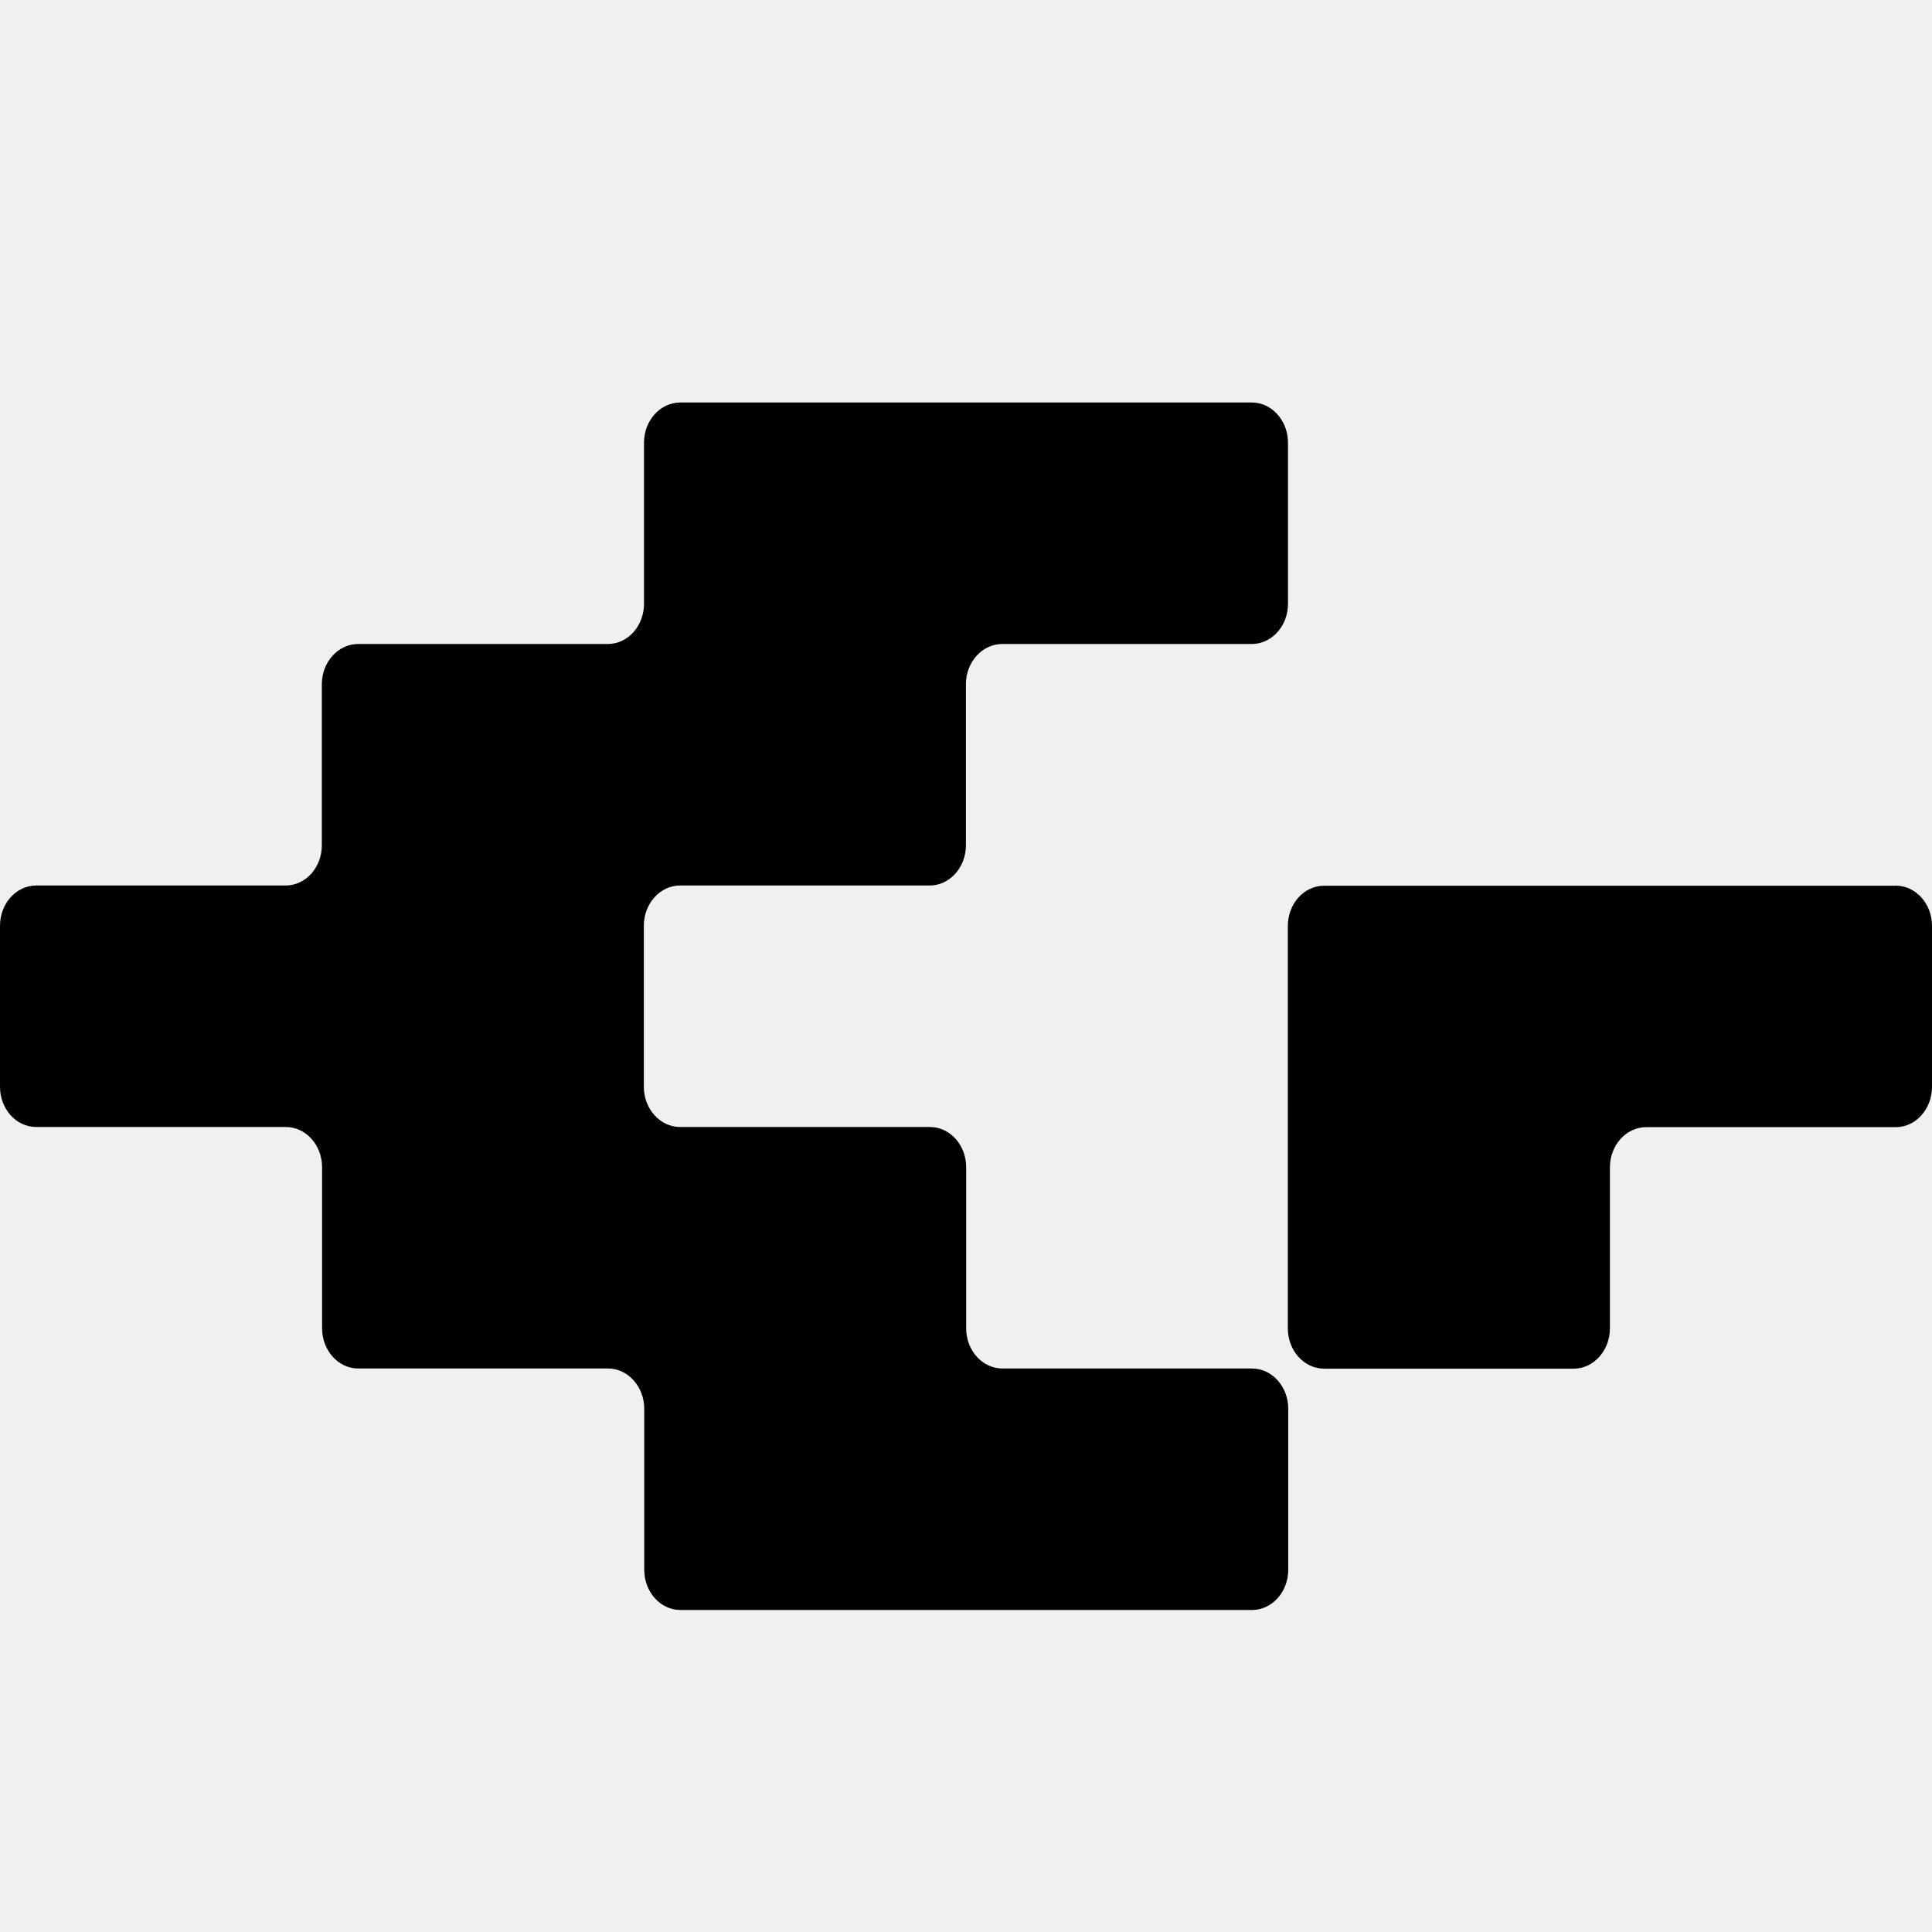
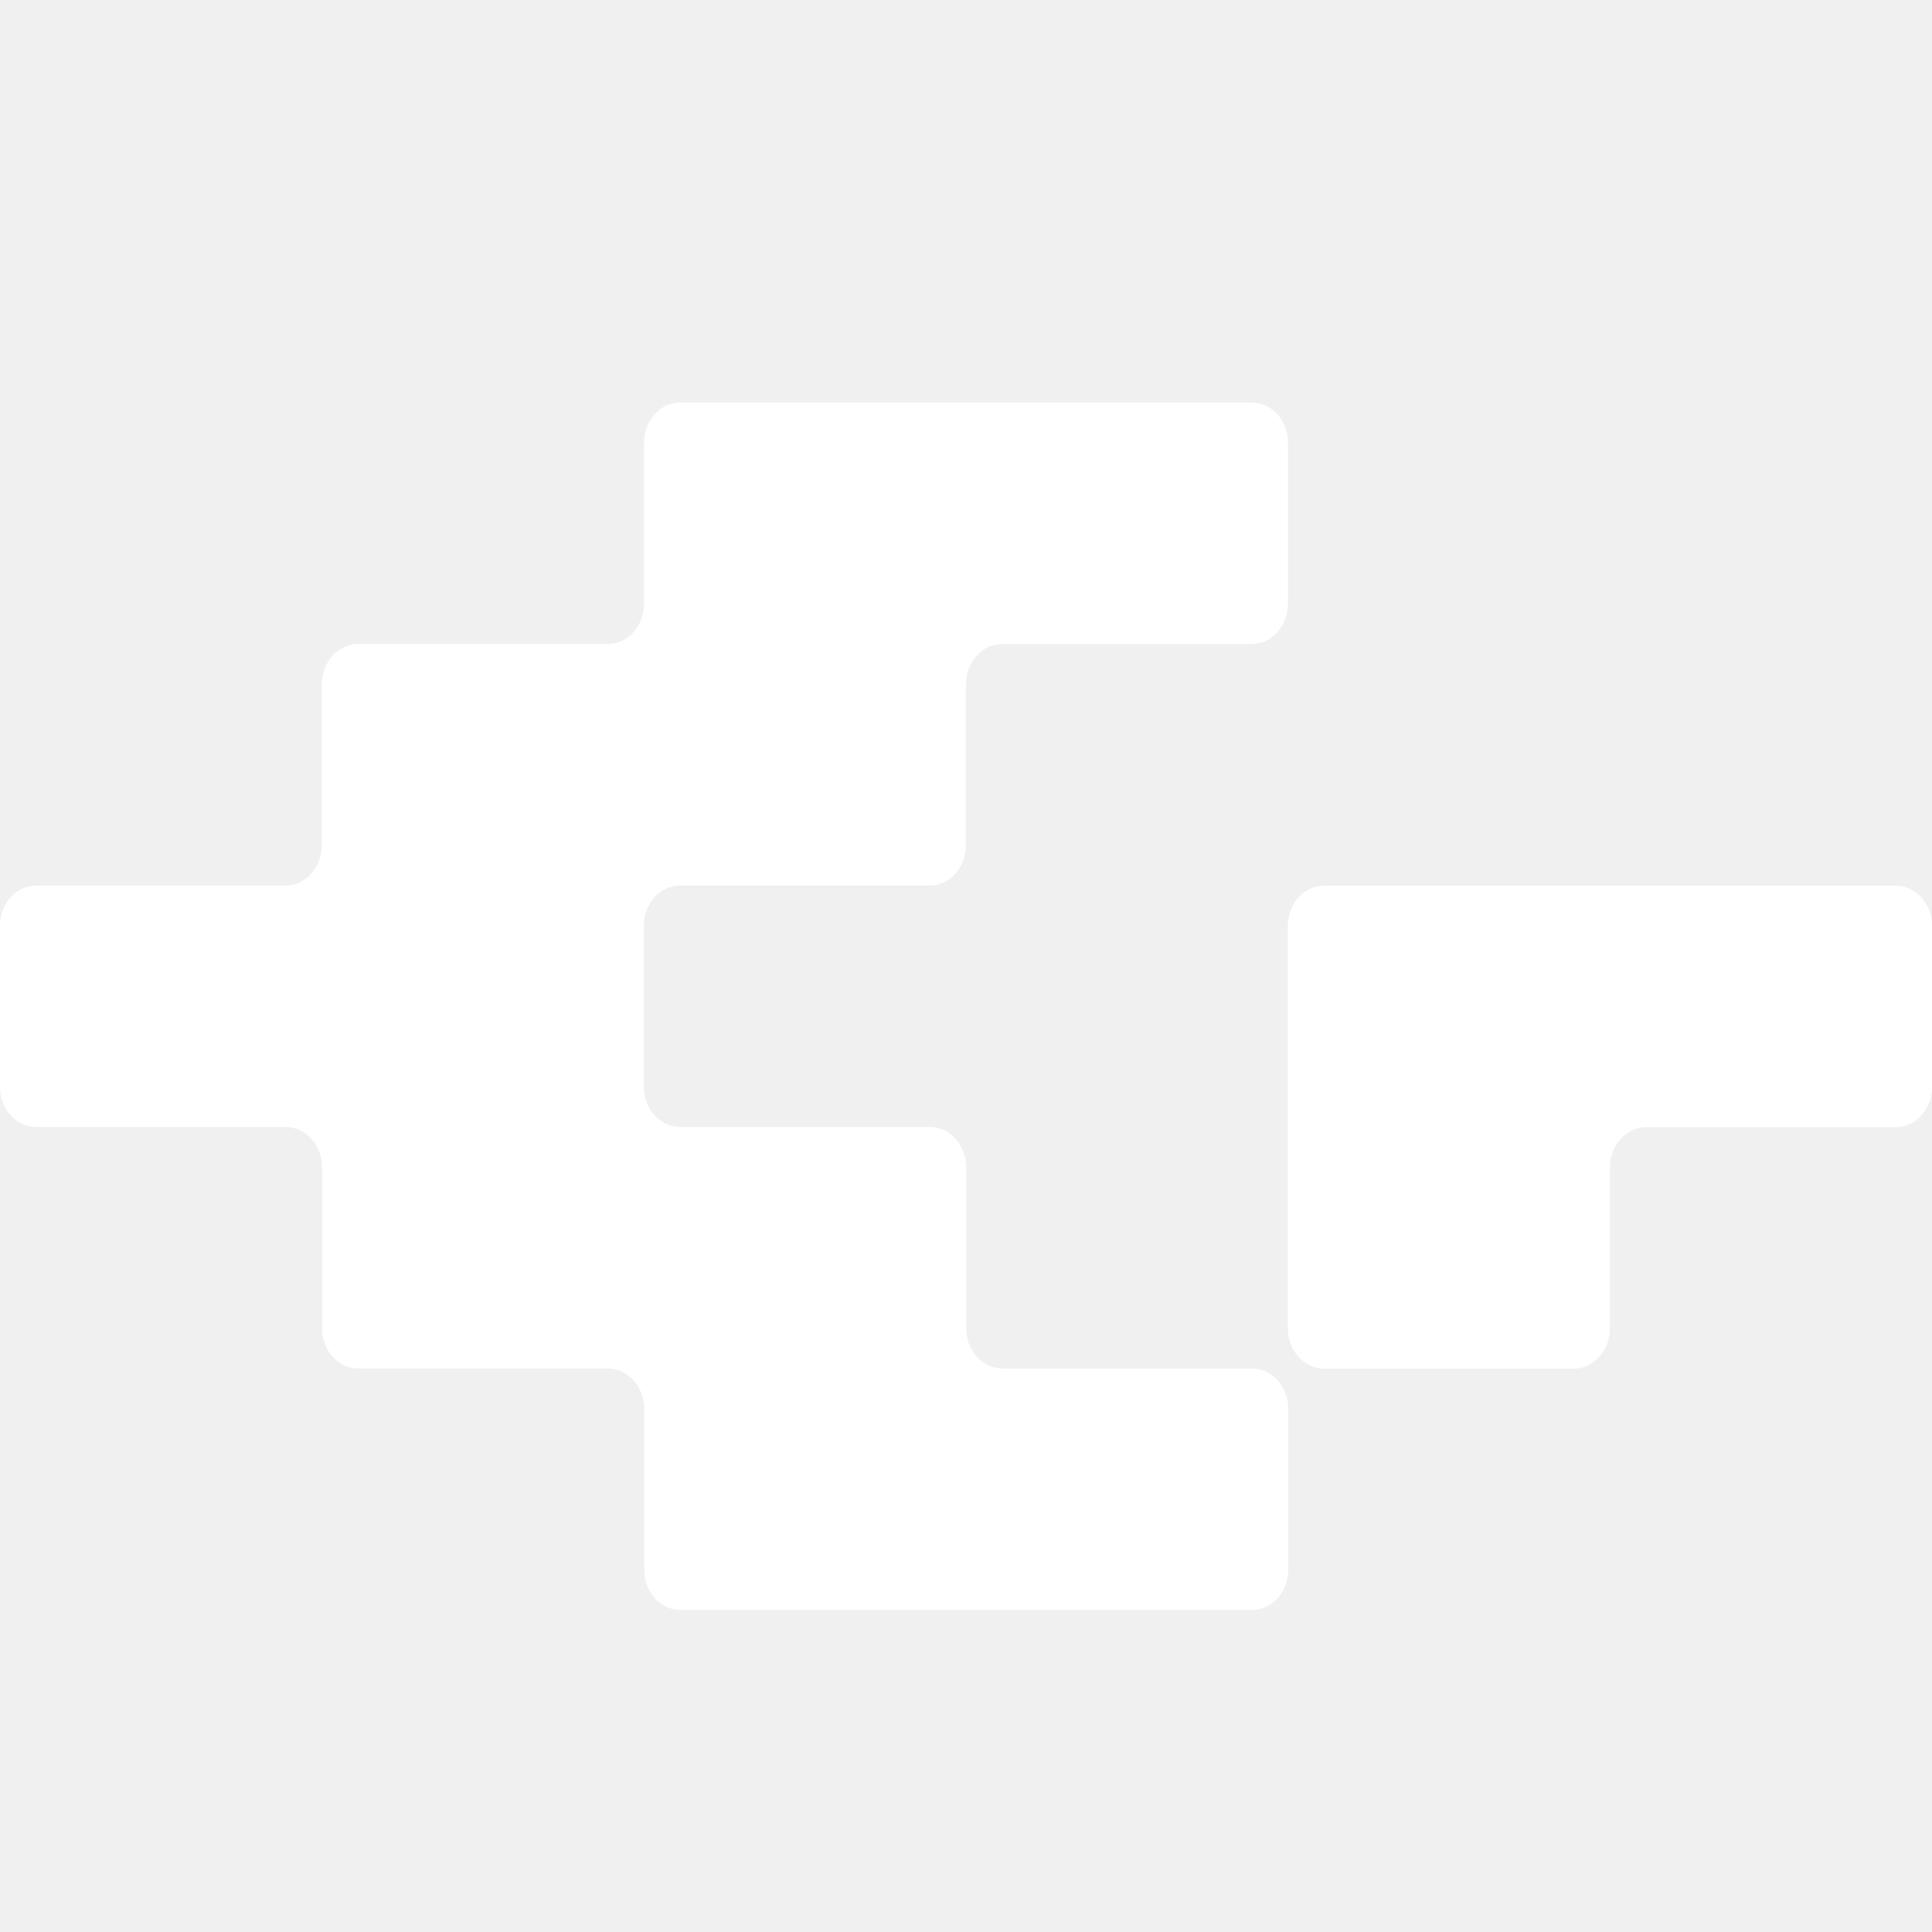
- <svg xmlns="http://www.w3.org/2000/svg" fill="currentColor" fill-rule="evenodd" height="1em" style="flex:none;line-height:1" viewBox="0 0 24 24" width="1em">
+ <svg xmlns="http://www.w3.org/2000/svg" fill="#ffffff" fill-rule="evenodd" height="1em" style="flex:none;line-height:1" viewBox="0 0 24 24" width="1em">
  <path d="M15.55 5c.249 0 .45.225.45.5v2c0 .276-.202.5-.45.5h-3.1c-.25 0-.451.226-.451.5v2c0 .277-.203.5-.45.5h-3.1c-.25 0-.451.225-.451.5v2c0 .276.203.5.45.5h3.104c.25 0 .45.225.45.5v2c0 .277.203.5.45.5h3.1c.25 0 .451.225.451.5v2c0 .277-.203.5-.45.5h-7.1c-.25 0-.45-.225-.45-.5v-2c0-.276-.203-.5-.45-.5H4.451c-.25 0-.45-.225-.45-.5v-2c0-.277-.203-.5-.451-.5H.45C.2 14 0 13.775 0 13.5v-2c0-.277.203-.5.45-.5h3.098c.25 0 .45-.225.45-.5v-2c0-.276.203-.5.45-.5H7.55C7.8 8 8 7.775 8 7.5v-2c0-.277.203-.5.451-.5z" />
  <path d="M23.55 11.002c.247 0 .45.223.45.5v2c0 .274-.201.5-.45.5h-3.1c-.249 0-.451.223-.451.5v2c0 .274-.202.5-.45.5h-3.101c-.248 0-.45-.224-.45-.5v-4.999c0-.275.2-.5.45-.5h7.1z" />
</svg>
